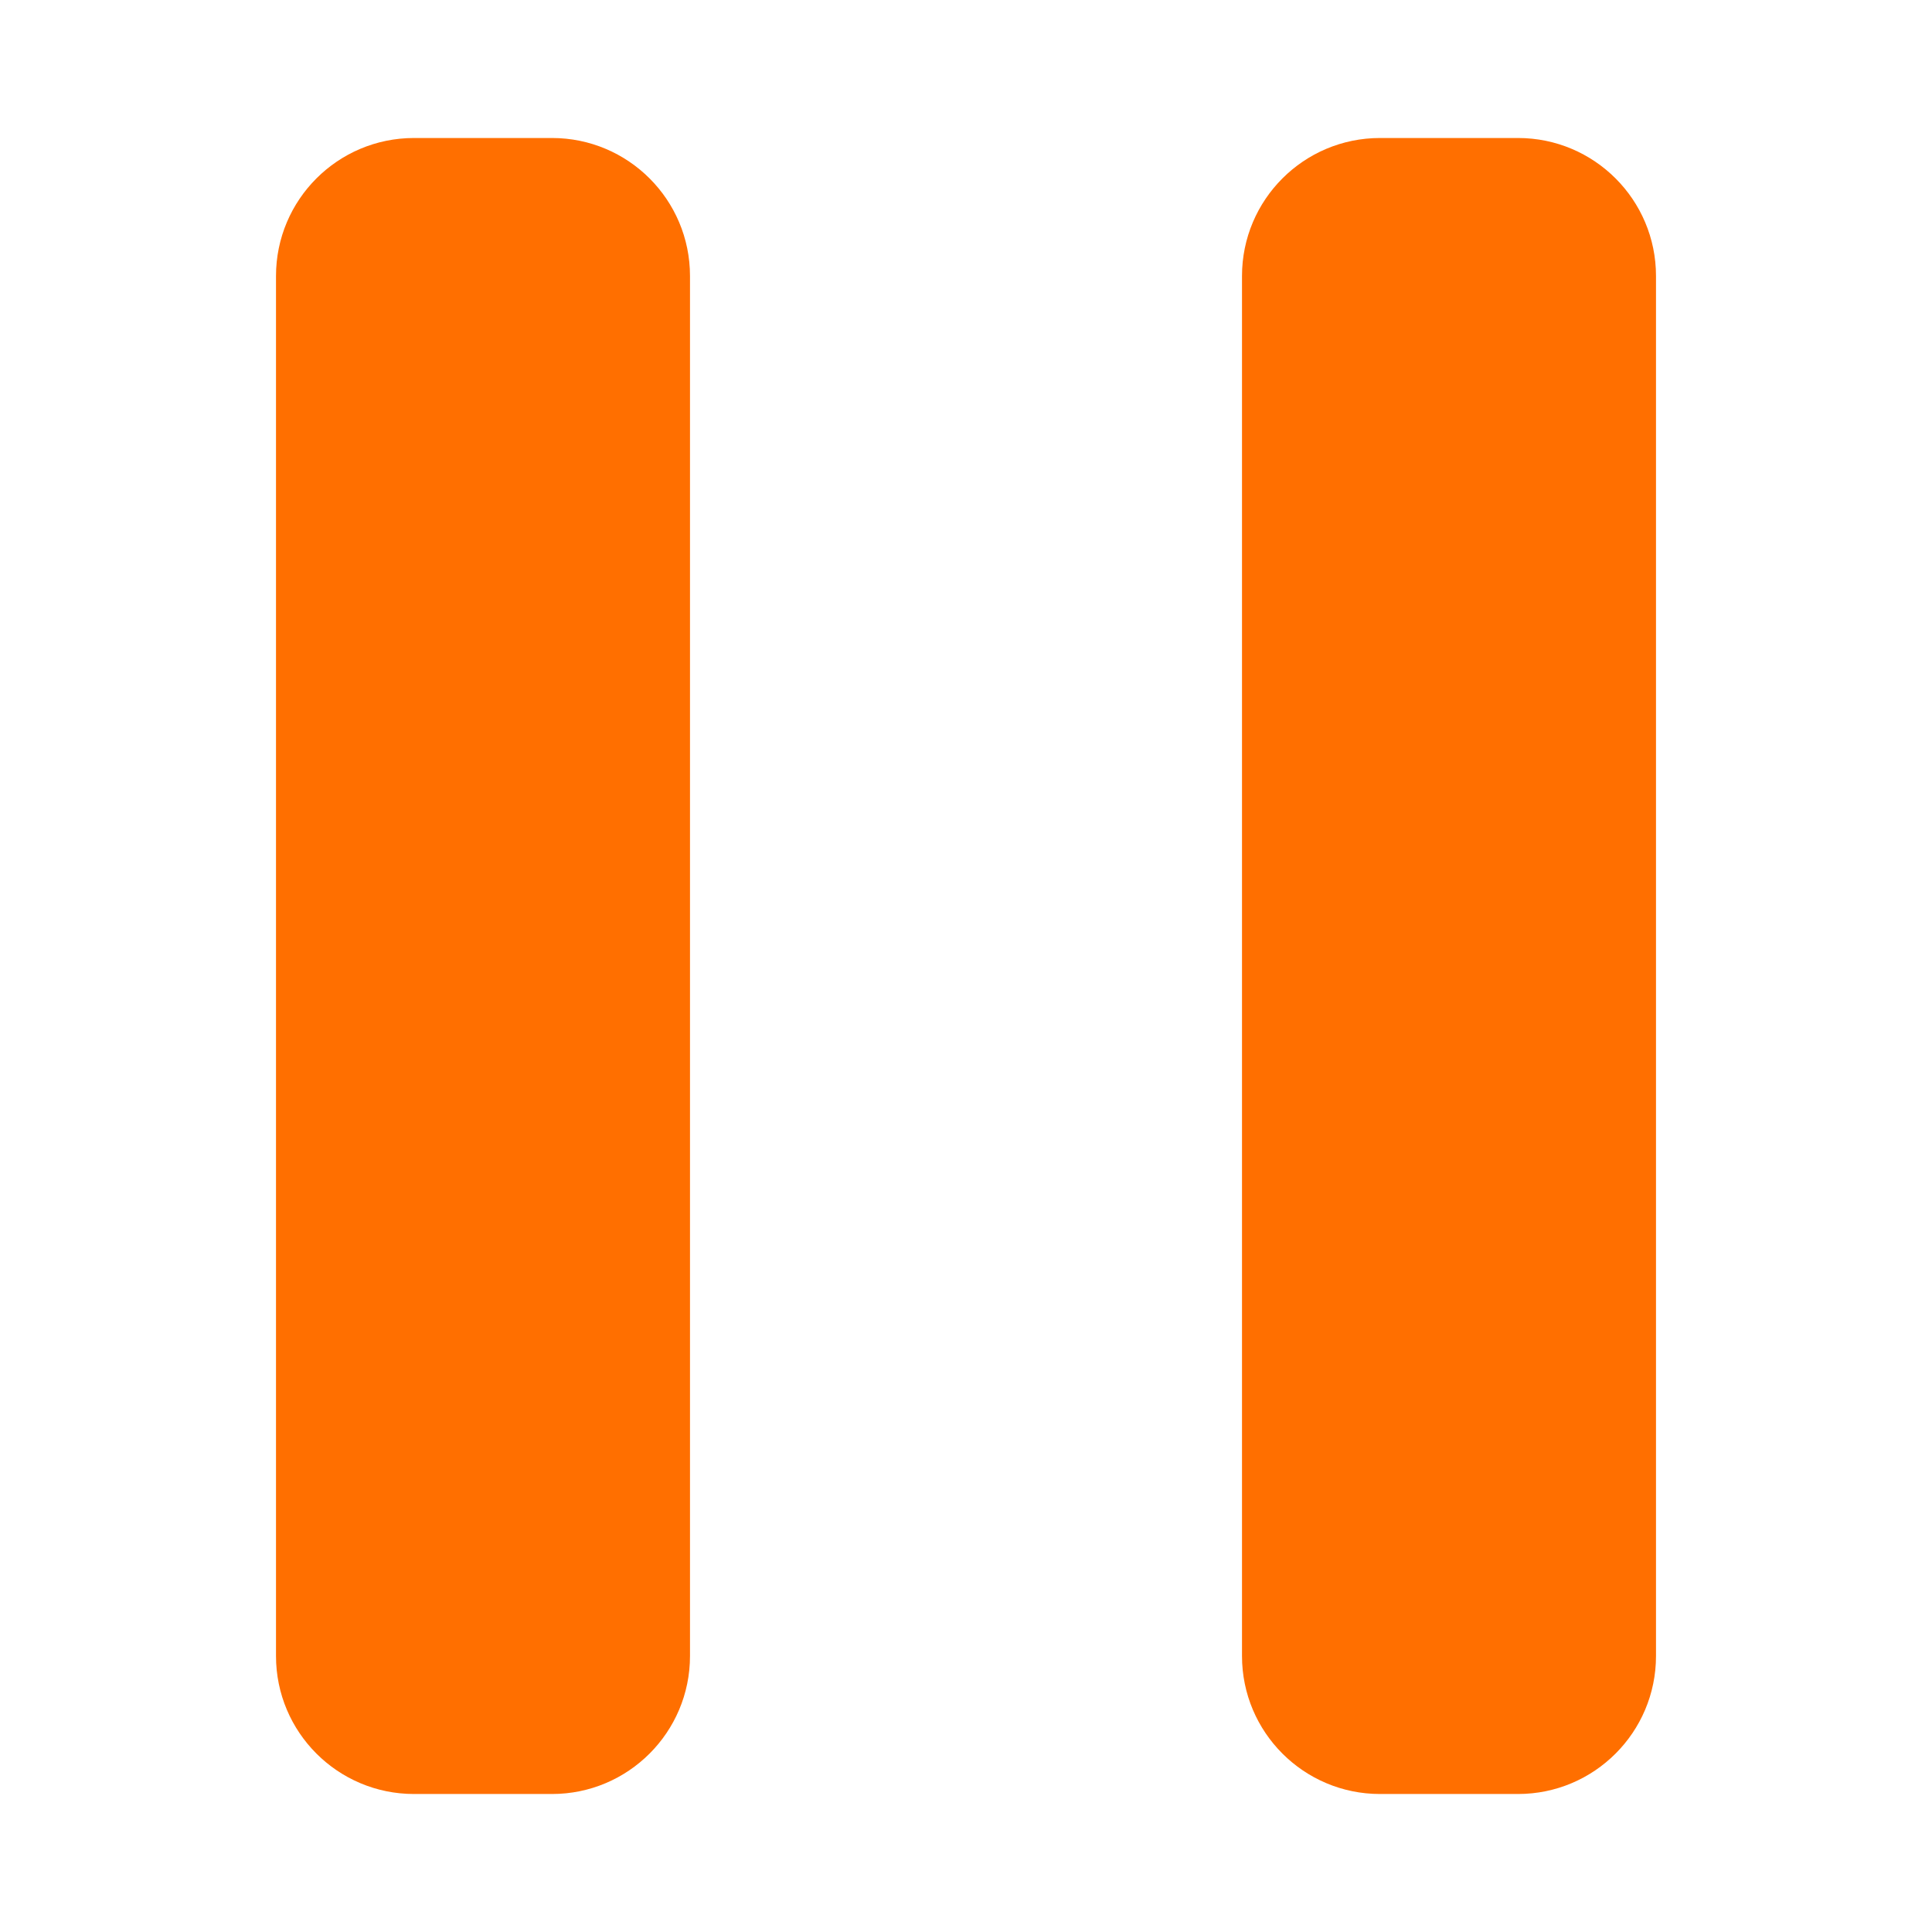
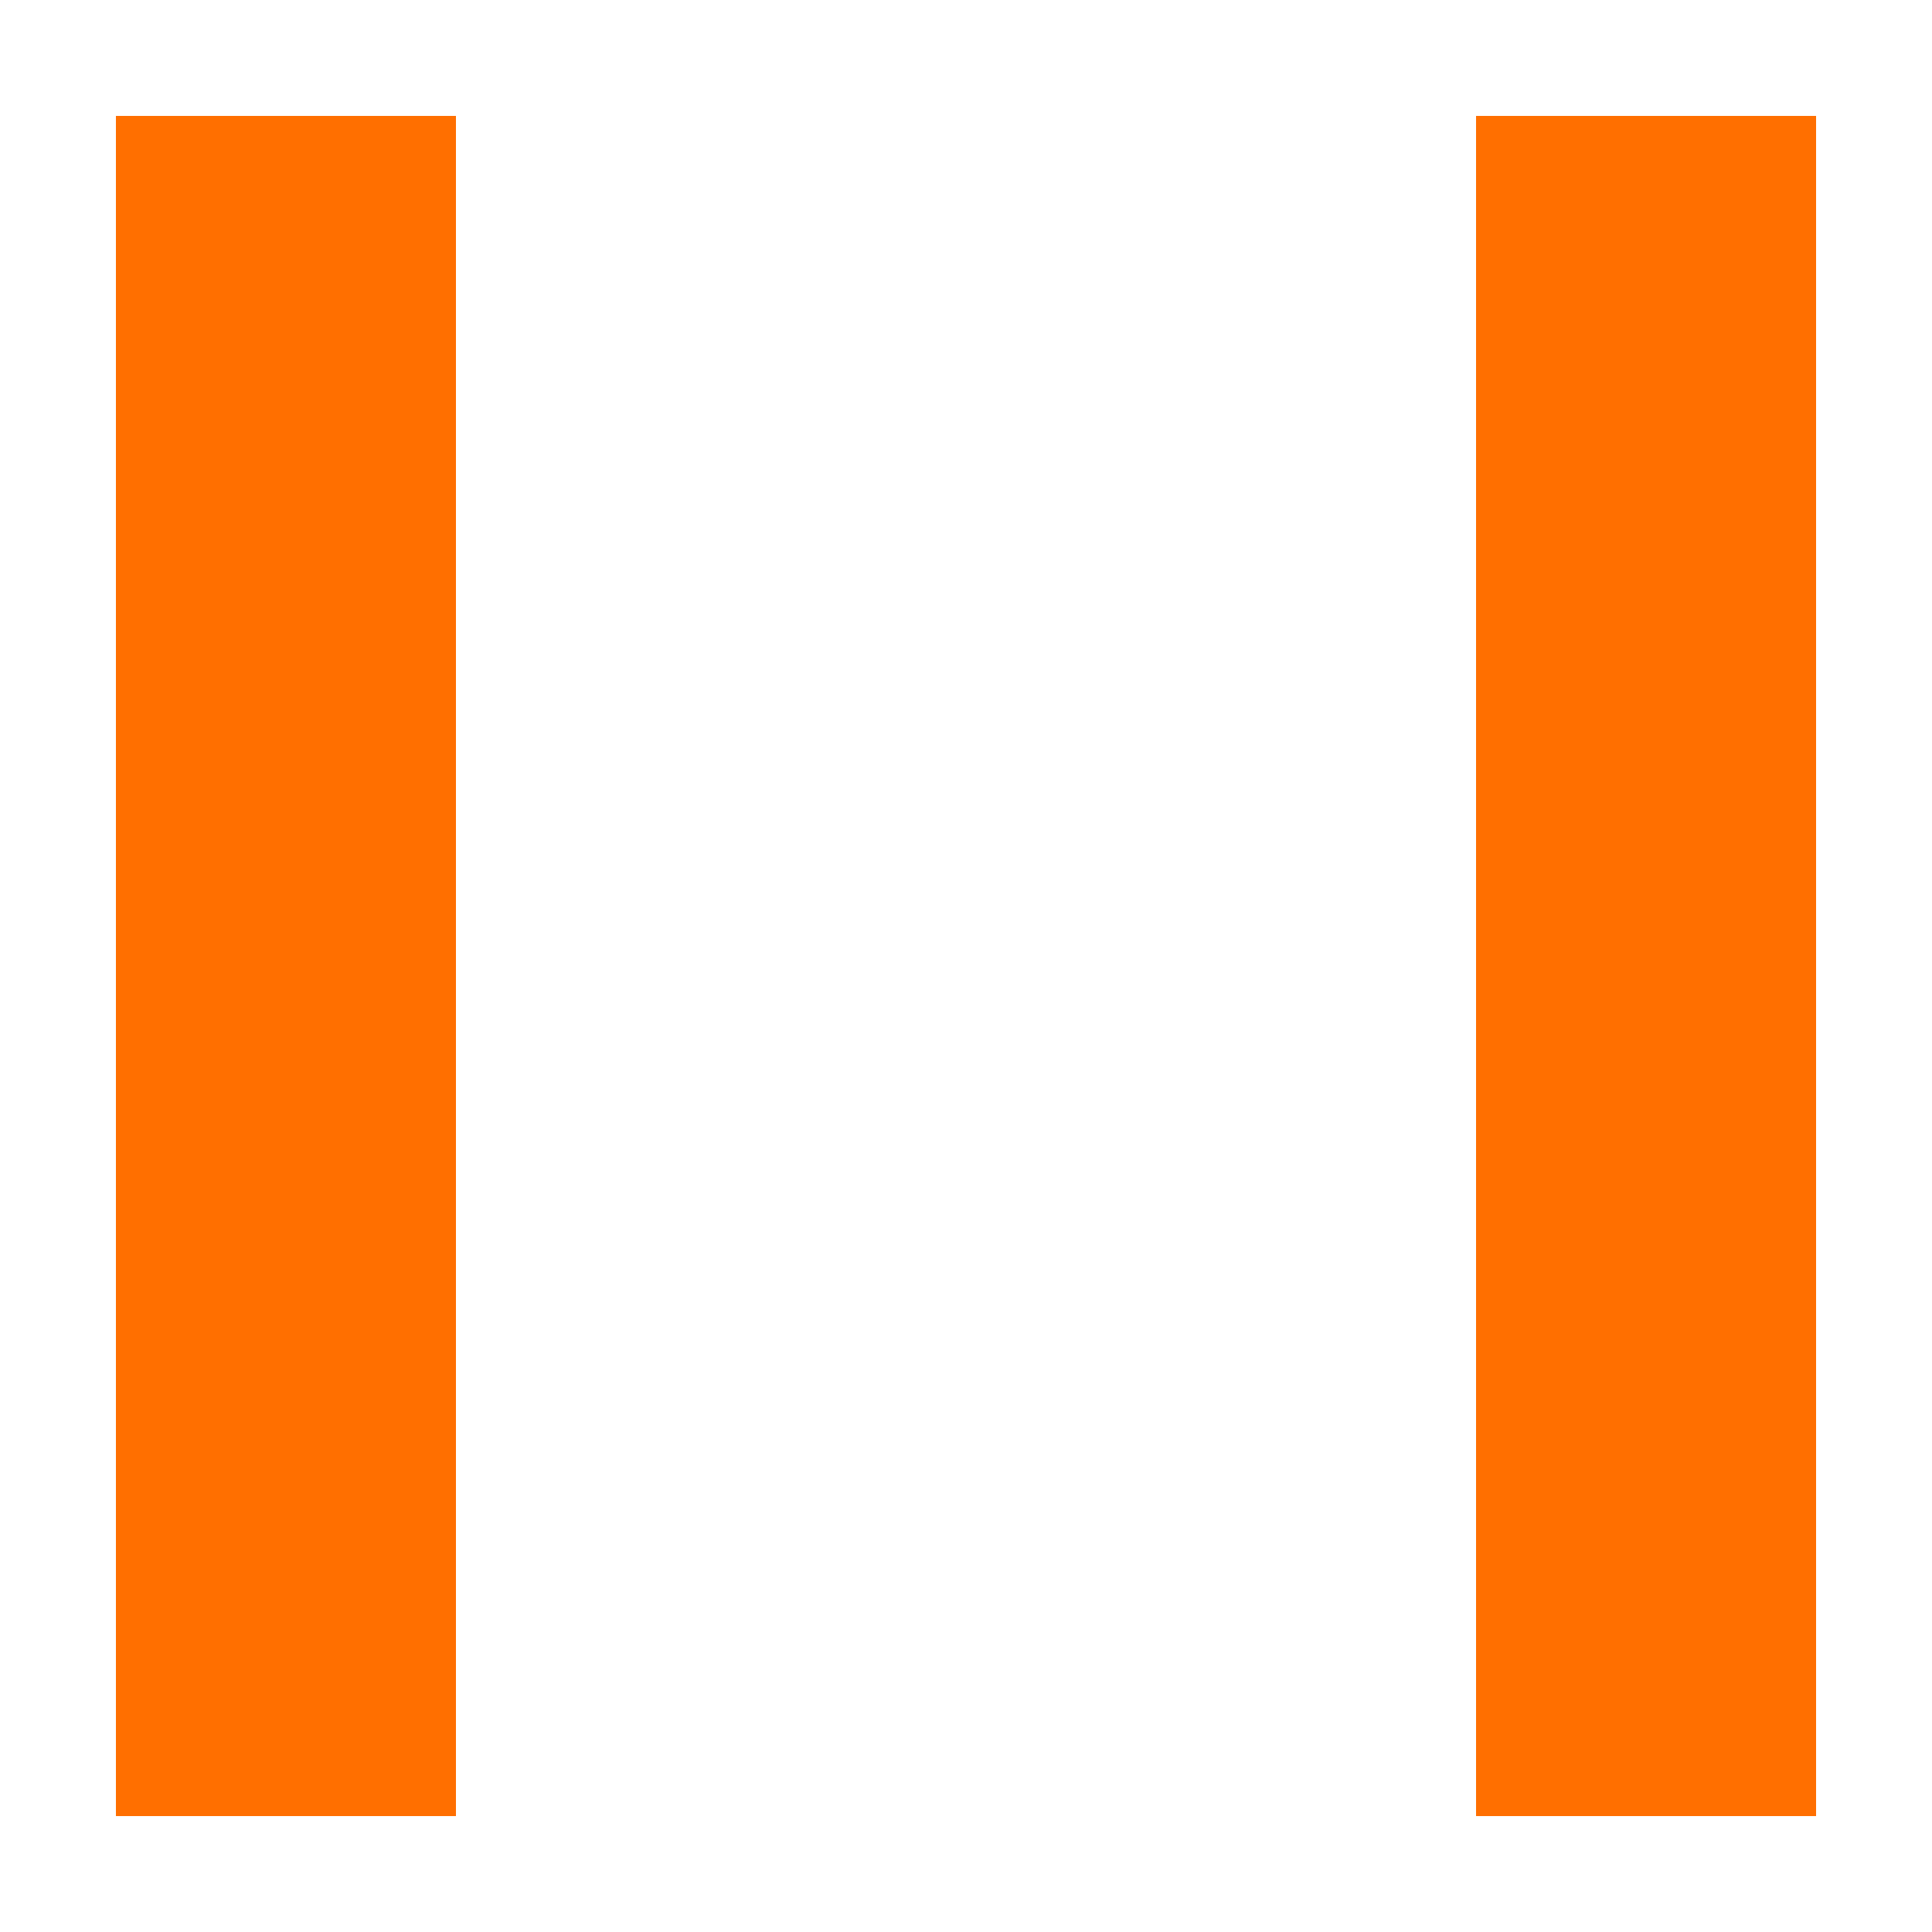
- <svg xmlns="http://www.w3.org/2000/svg" width="14" height="14" viewBox="0 0 14 14">
-   <rect x="2" y="1" width="3" height="12" rx="1" style="fill:#ff6f00" />
-   <rect x="9" y="1" width="3" height="12" rx="1" style="fill:#ff6f00" />
+ <svg xmlns="http://www.w3.org/2000/svg" width="25" height="25" viewBox="0 0 25 25" fill="none">
+   <path d="M5.9 1.5H1.5V23.5H5.9V1.5Z" fill="#FF6F00" />
+   <path d="M23.5 1.5H19.1V23.5H23.5V1.5Z" fill="#FF6F00" />
</svg>
